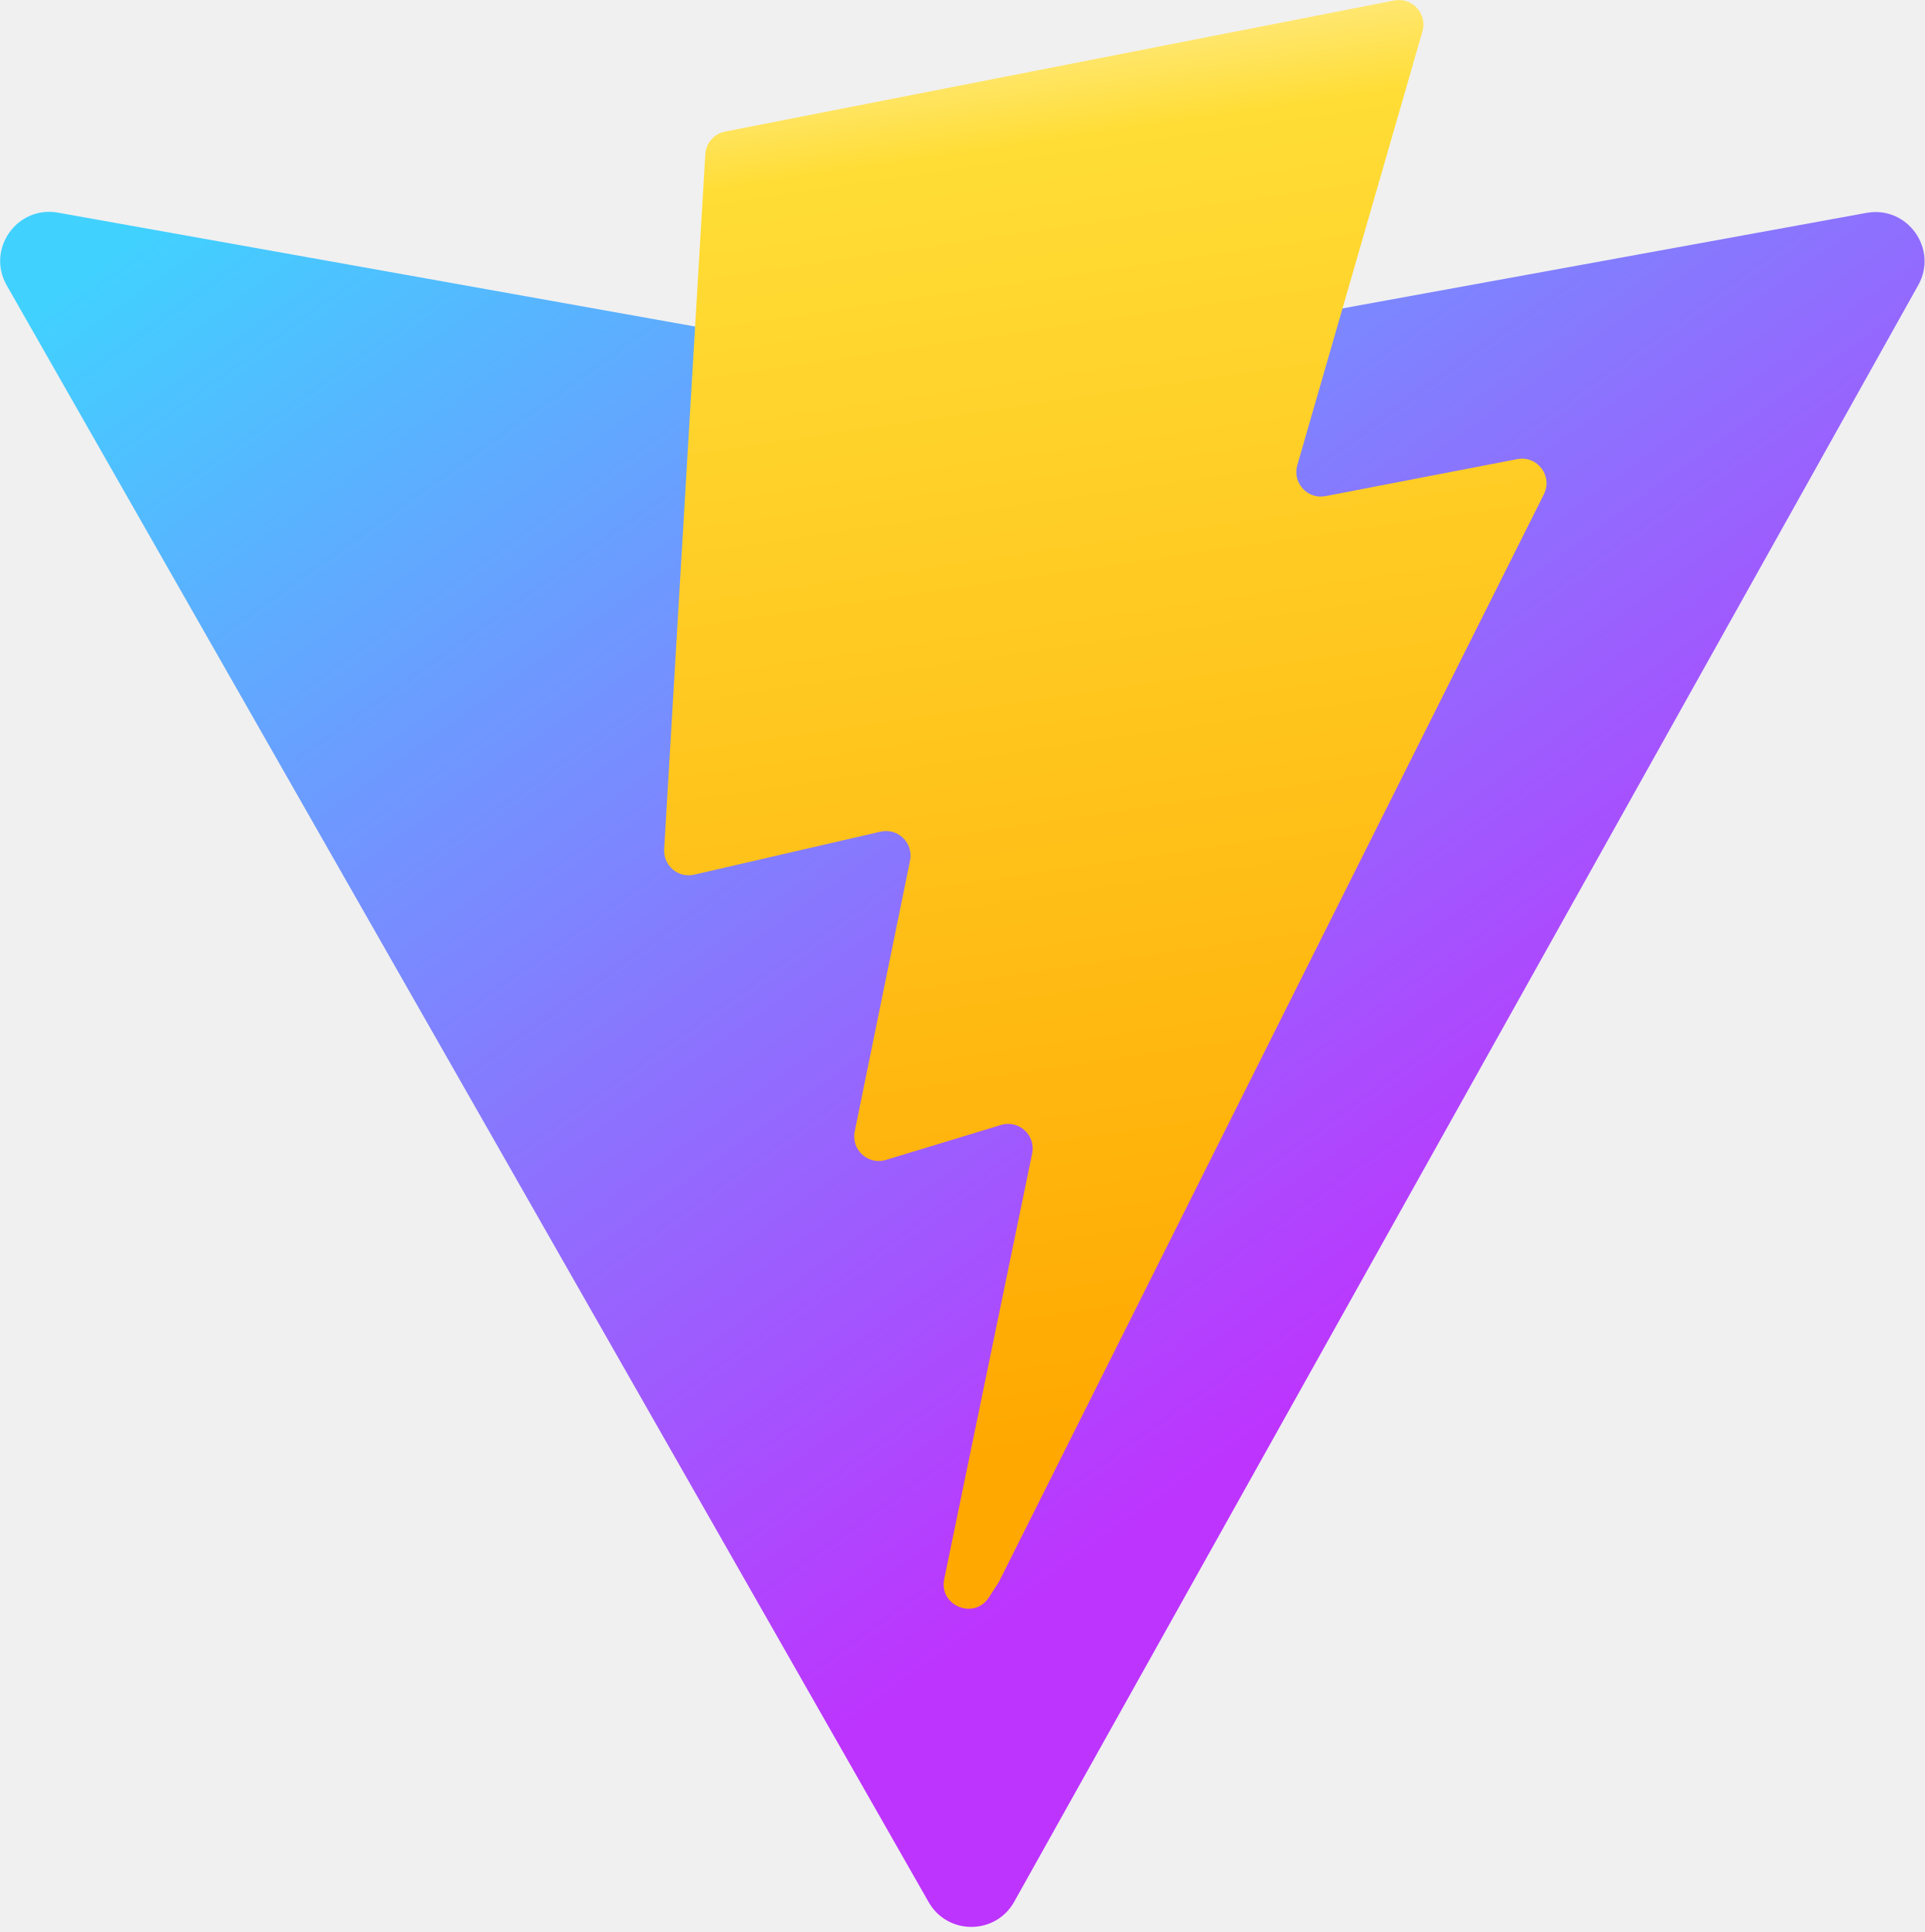
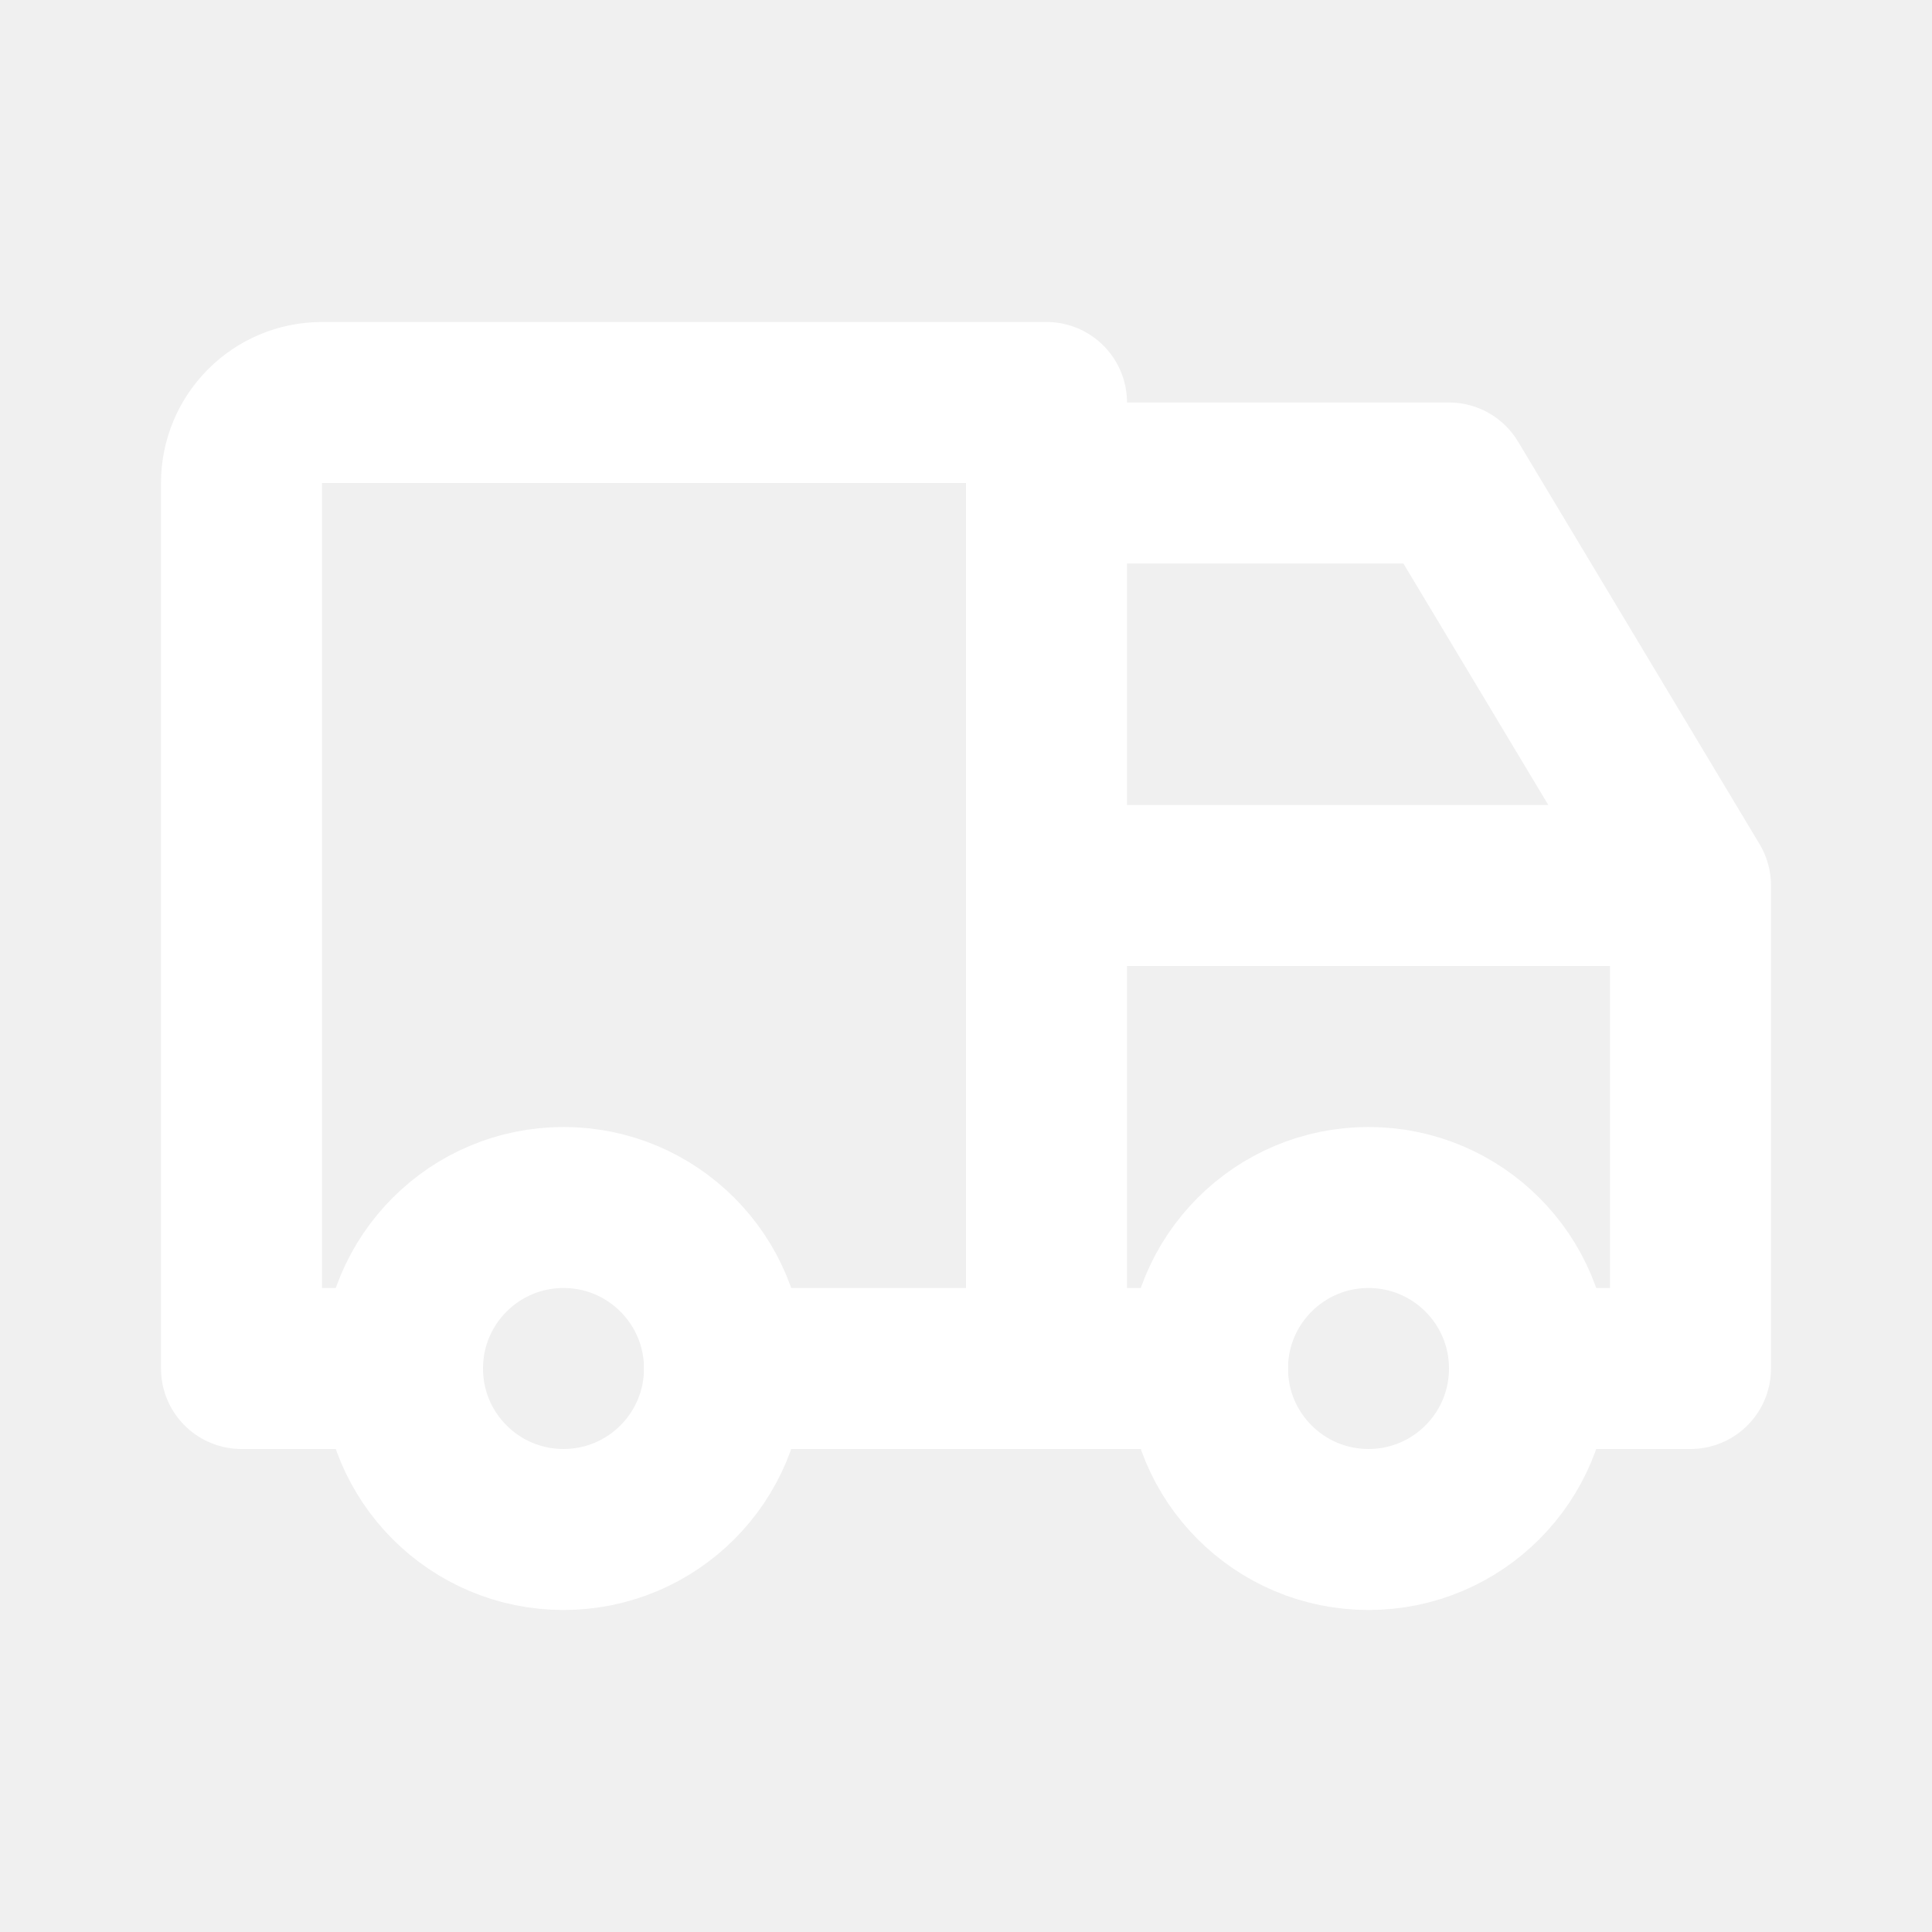
- <svg xmlns="http://www.w3.org/2000/svg" aria-hidden="true" role="img" class="iconify iconify--logos" width="31.88" height="32" preserveAspectRatio="xMidYMid meet" viewBox="0 0 256 257">
-   <defs>
-     <linearGradient id="IconifyId1813088fe1fbc01fb466" x1="-.828%" x2="57.636%" y1="7.652%" y2="78.411%">
-       <stop offset="0%" stop-color="#41D1FF" />
-       <stop offset="100%" stop-color="#BD34FE" />
-     </linearGradient>
-     <linearGradient id="IconifyId1813088fe1fbc01fb467" x1="43.376%" x2="50.316%" y1="2.242%" y2="89.03%">
-       <stop offset="0%" stop-color="#FFEA83" />
-       <stop offset="8.333%" stop-color="#FFDD35" />
-       <stop offset="100%" stop-color="#FFA800" />
-     </linearGradient>
-   </defs>
-   <path fill="url(#IconifyId1813088fe1fbc01fb466)" d="M255.153 37.938L134.897 252.976c-2.483 4.44-8.862 4.466-11.382.048L.875 37.958c-2.746-4.814 1.371-10.646 6.827-9.67l120.385 21.517a6.537 6.537 0 0 0 2.322-.004l117.867-21.483c5.438-.991 9.574 4.796 6.877 9.62Z" />
-   <path fill="url(#IconifyId1813088fe1fbc01fb467)" d="M185.432.063L96.44 17.501a3.268 3.268 0 0 0-2.634 3.014l-5.474 92.456a3.268 3.268 0 0 0 3.997 3.378l24.777-5.718c2.318-.535 4.413 1.507 3.936 3.838l-7.361 36.047c-.495 2.426 1.782 4.5 4.151 3.78l15.304-4.649c2.372-.72 4.652 1.36 4.15 3.788l-11.698 56.621c-.732 3.542 3.979 5.473 5.943 2.437l1.313-2.028l72.516-144.72c1.215-2.423-.88-5.186-3.54-4.672l-25.505 4.922c-2.396.462-4.435-1.77-3.759-4.114l16.646-57.705c.677-2.35-1.37-4.583-3.769-4.113Z" />
+ <svg xmlns="http://www.w3.org/2000/svg" width="24" height="24" viewBox="0 0 24 24" fill="none" stroke="white" stroke-width="2" stroke-linecap="round" stroke-linejoin="round" className="icon icon-tabler icons-tabler-outline icon-tabler-truck">
+   <path stroke="none" d="M0 0h24v24H0z" fill="none" />
+   <path d="M7 17m-2 0a2 2 0 1 0 4 0a2 2 0 1 0 -4 0" />
+   <path d="M17 17m-2 0a2 2 0 1 0 4 0a2 2 0 1 0 -4 0" />
+   <path d="M5 17h-2v-11a1 1 0 0 1 1 -1h9v12m-4 0h6m4 0h2v-6h-8m0 -5h5l3 5" />
</svg>
